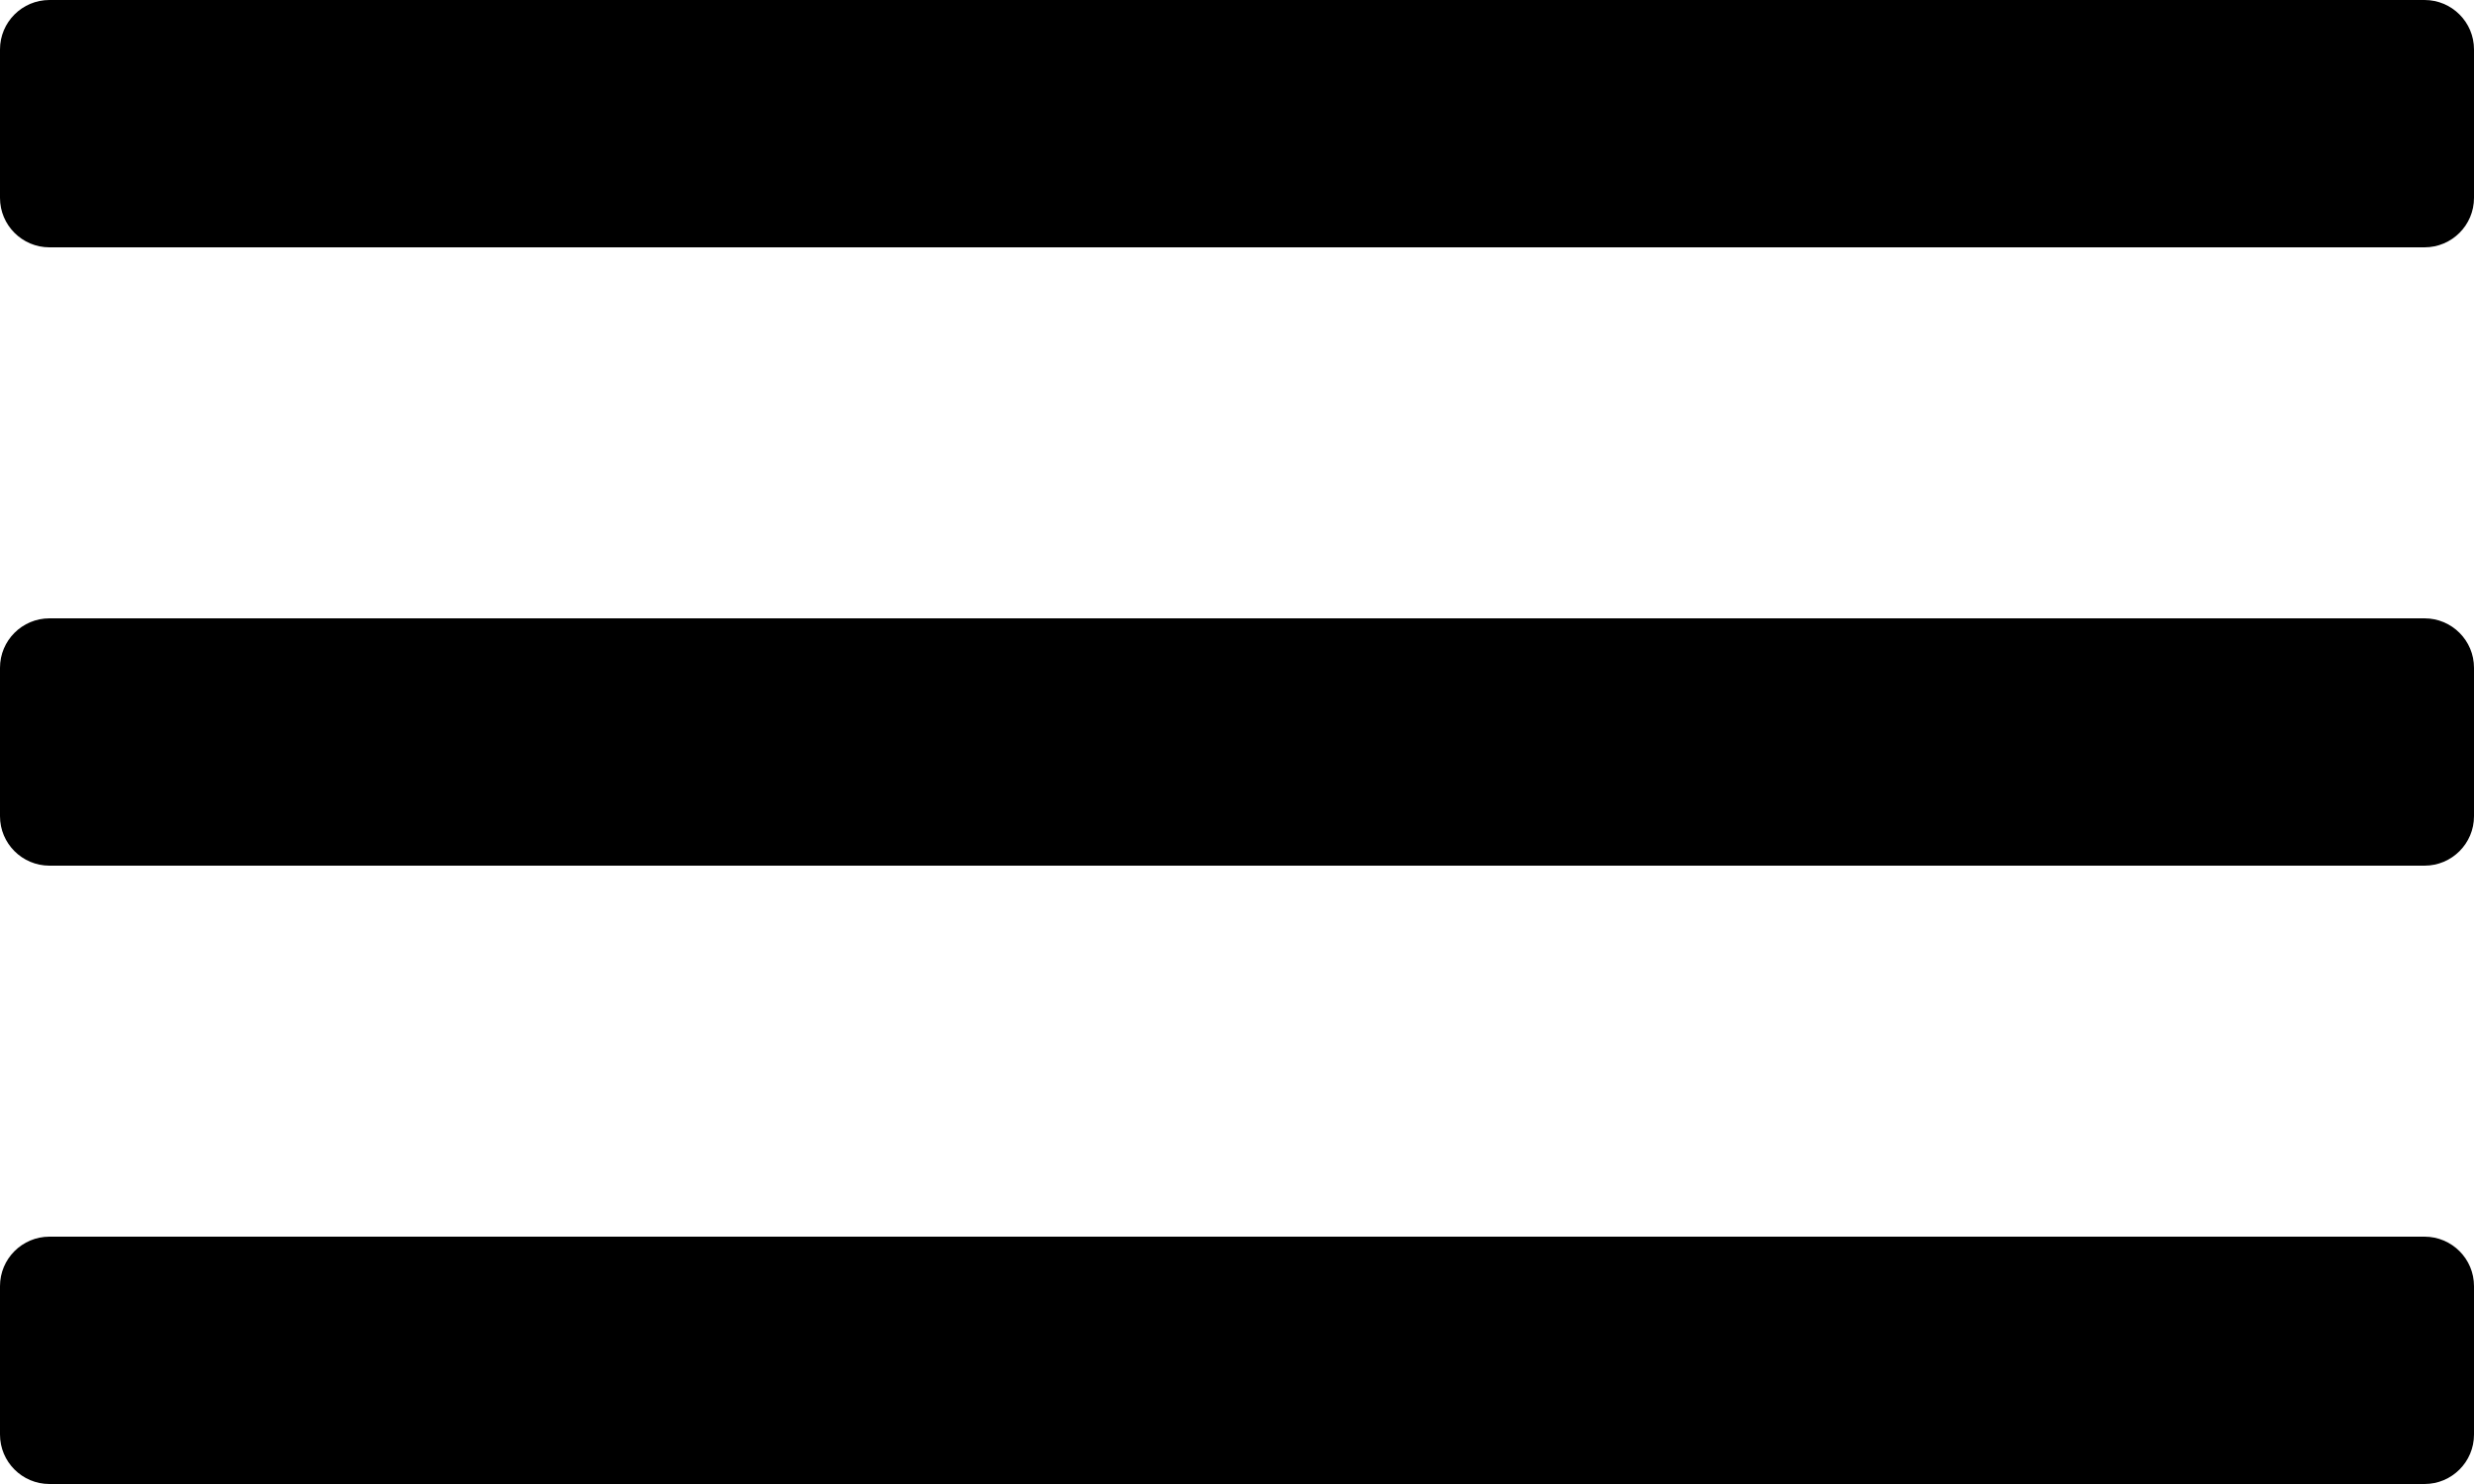
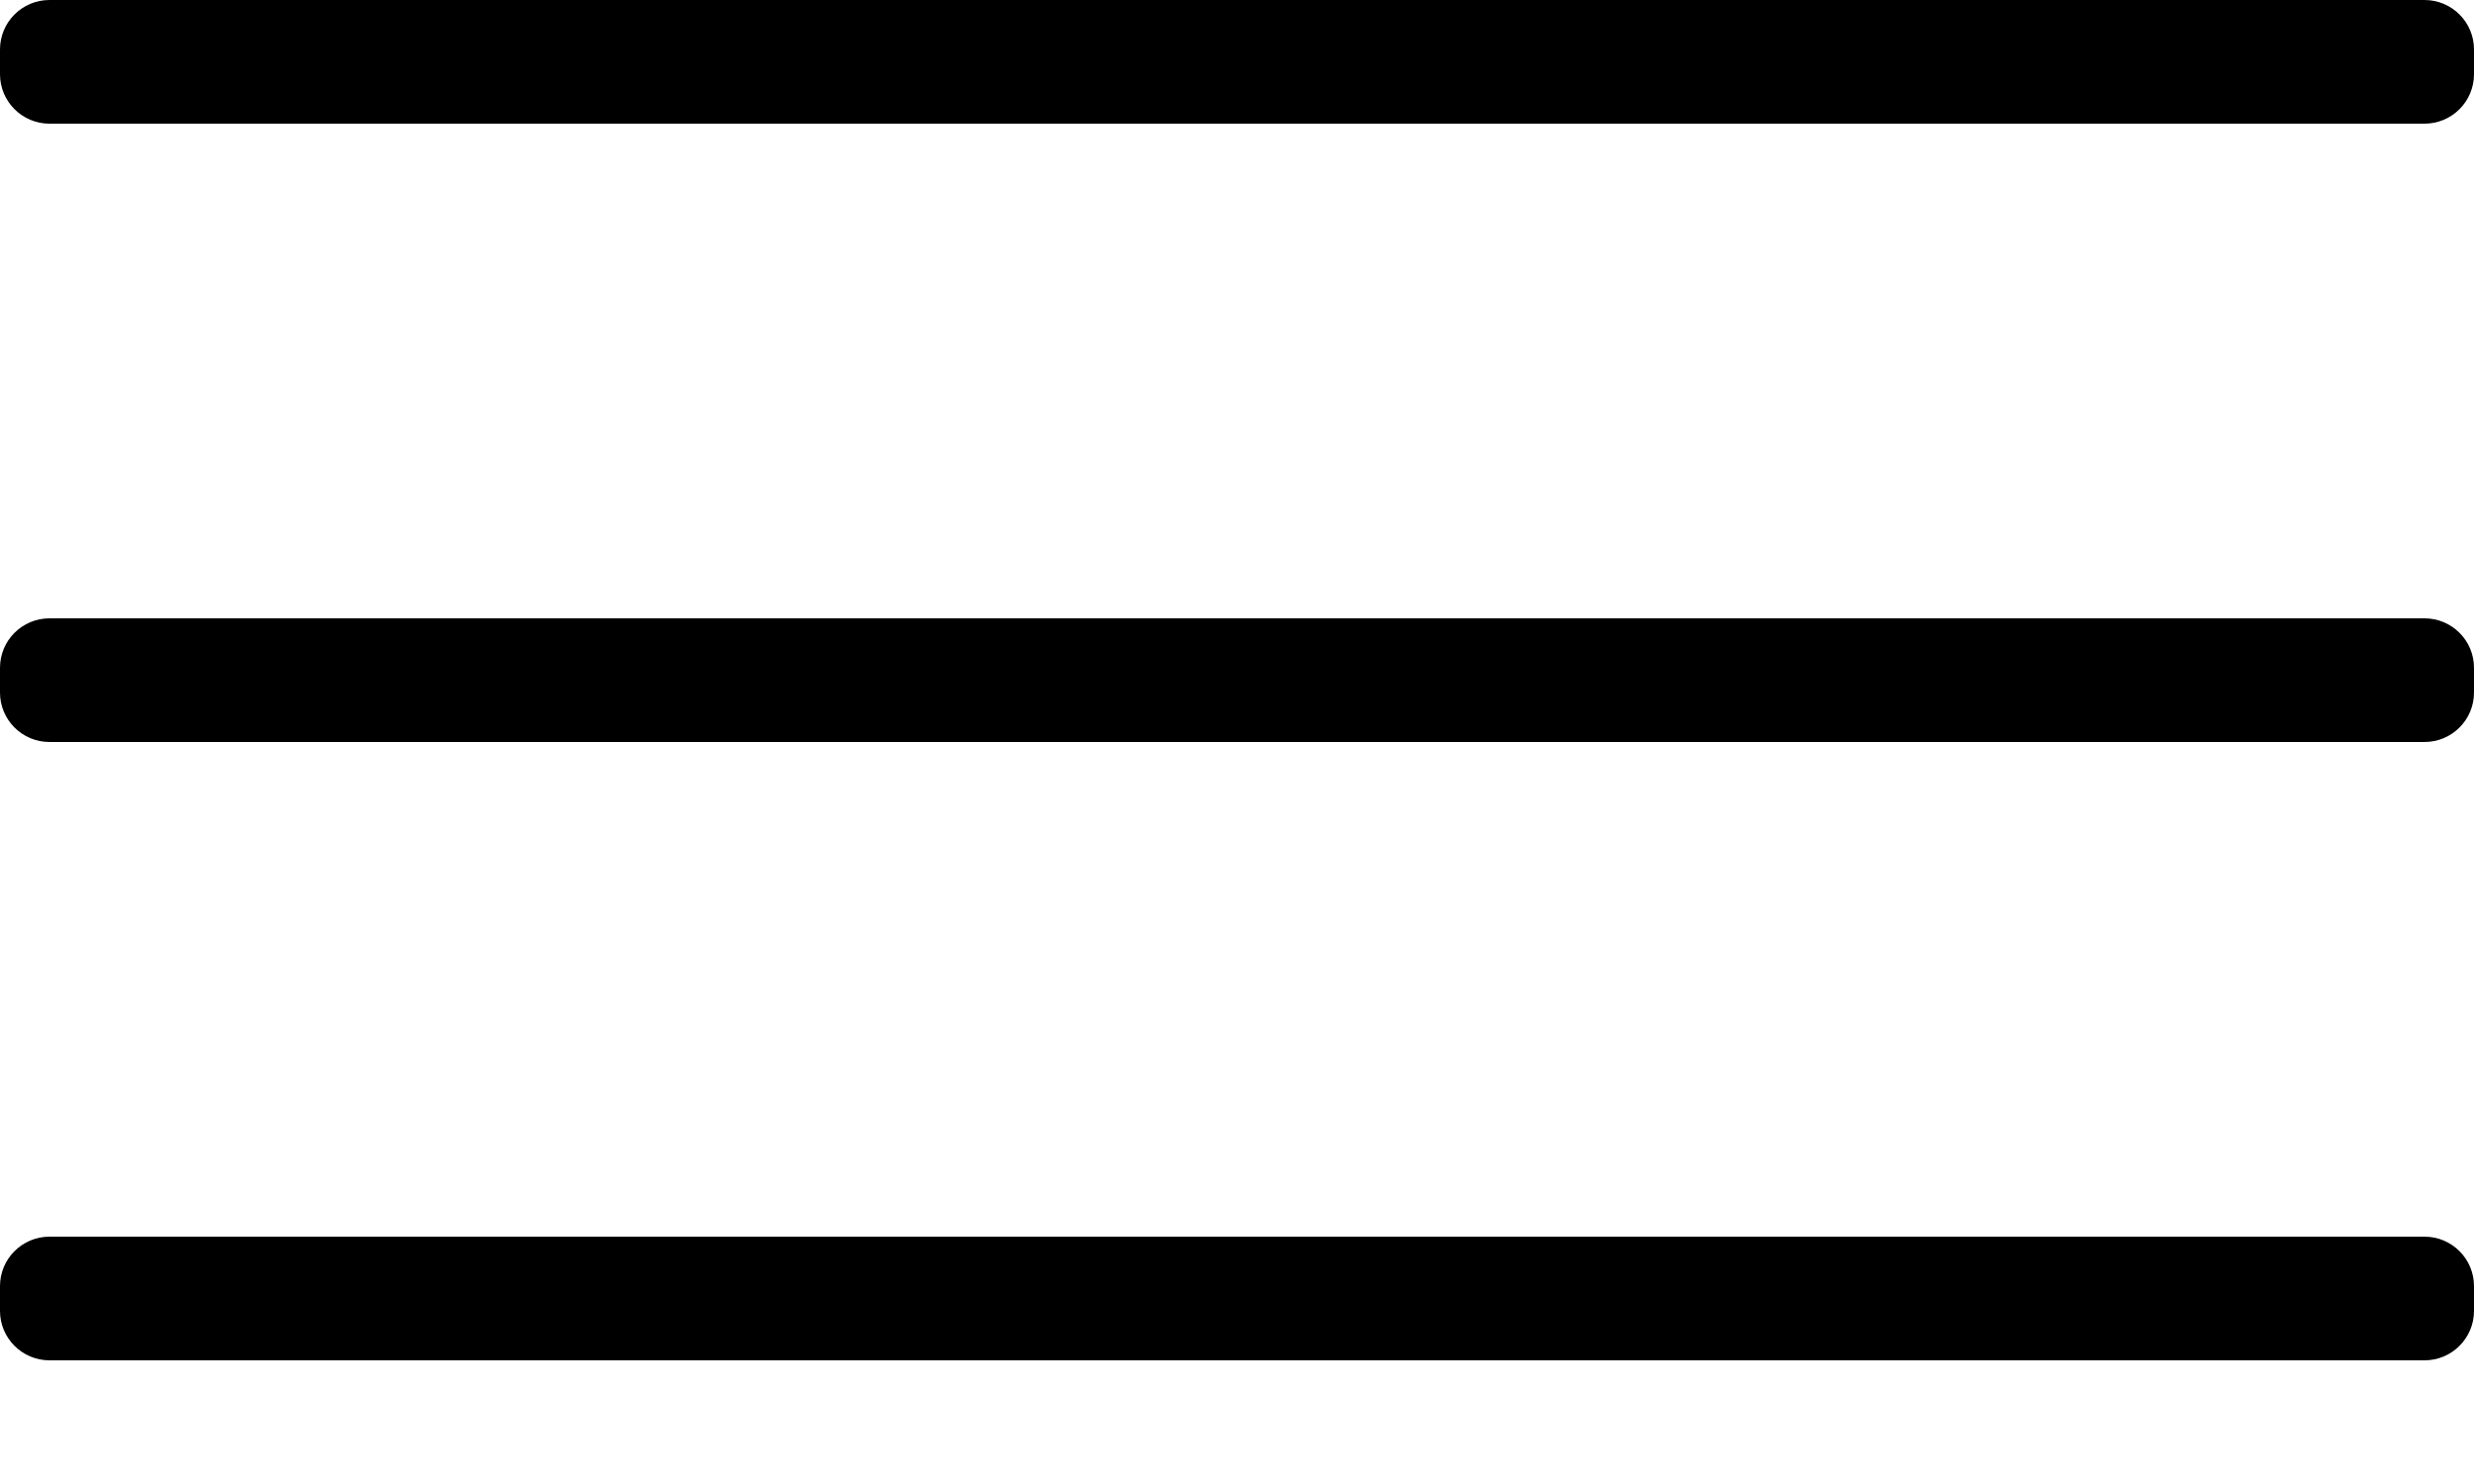
<svg xmlns="http://www.w3.org/2000/svg" id="hambmenu-icon" width="200" height="120" viewBox="0 0 200 120" fill="none">
-   <rect id="line1" width="200" height="20" rx="4" fill="#000" />
-   <rect id="line2" y="50" width="200" height="20" rx="4" fill="#000" />
-   <rect id="line3" y="100" width="200" height="20" rx="4" fill="#000" />
+   <rect id="line1" width="200" height="10" rx="4" fill="#000" />
+   <rect id="line2" y="50" width="200" height="10" rx="4" fill="#000" />
+   <rect id="line3" y="100" width="200" height="10" rx="4" fill="#000" />
</svg>
